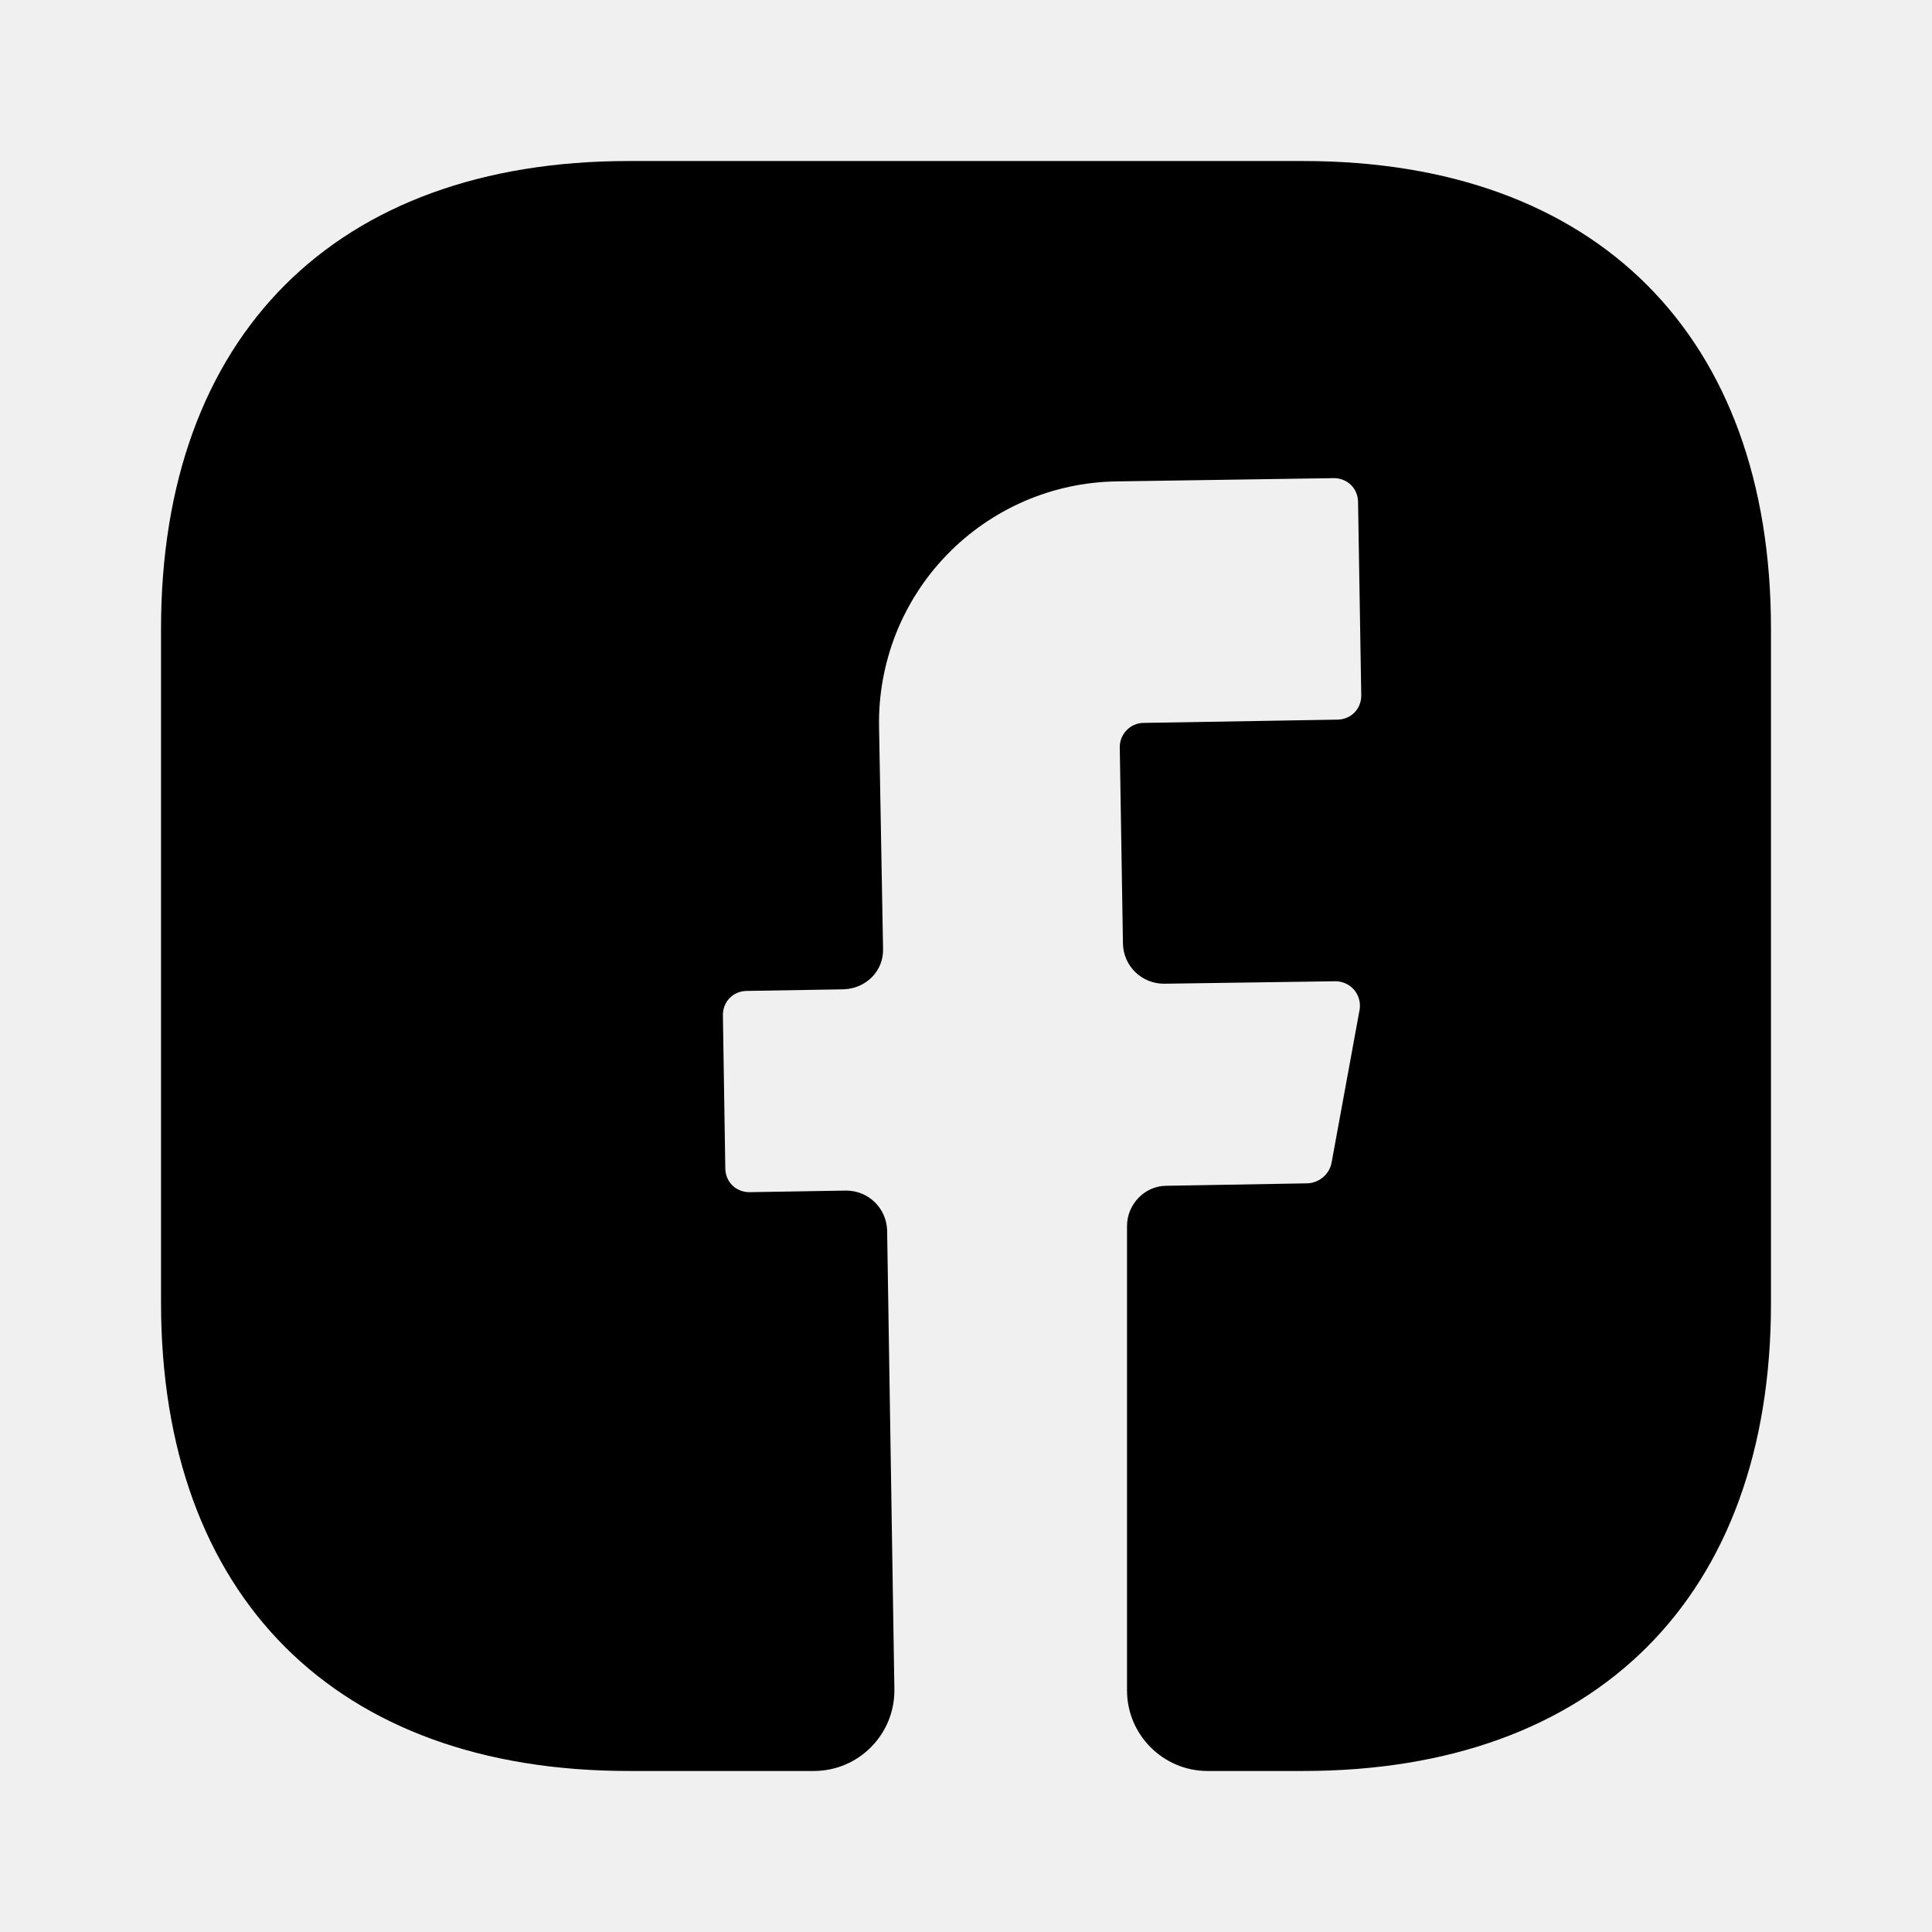
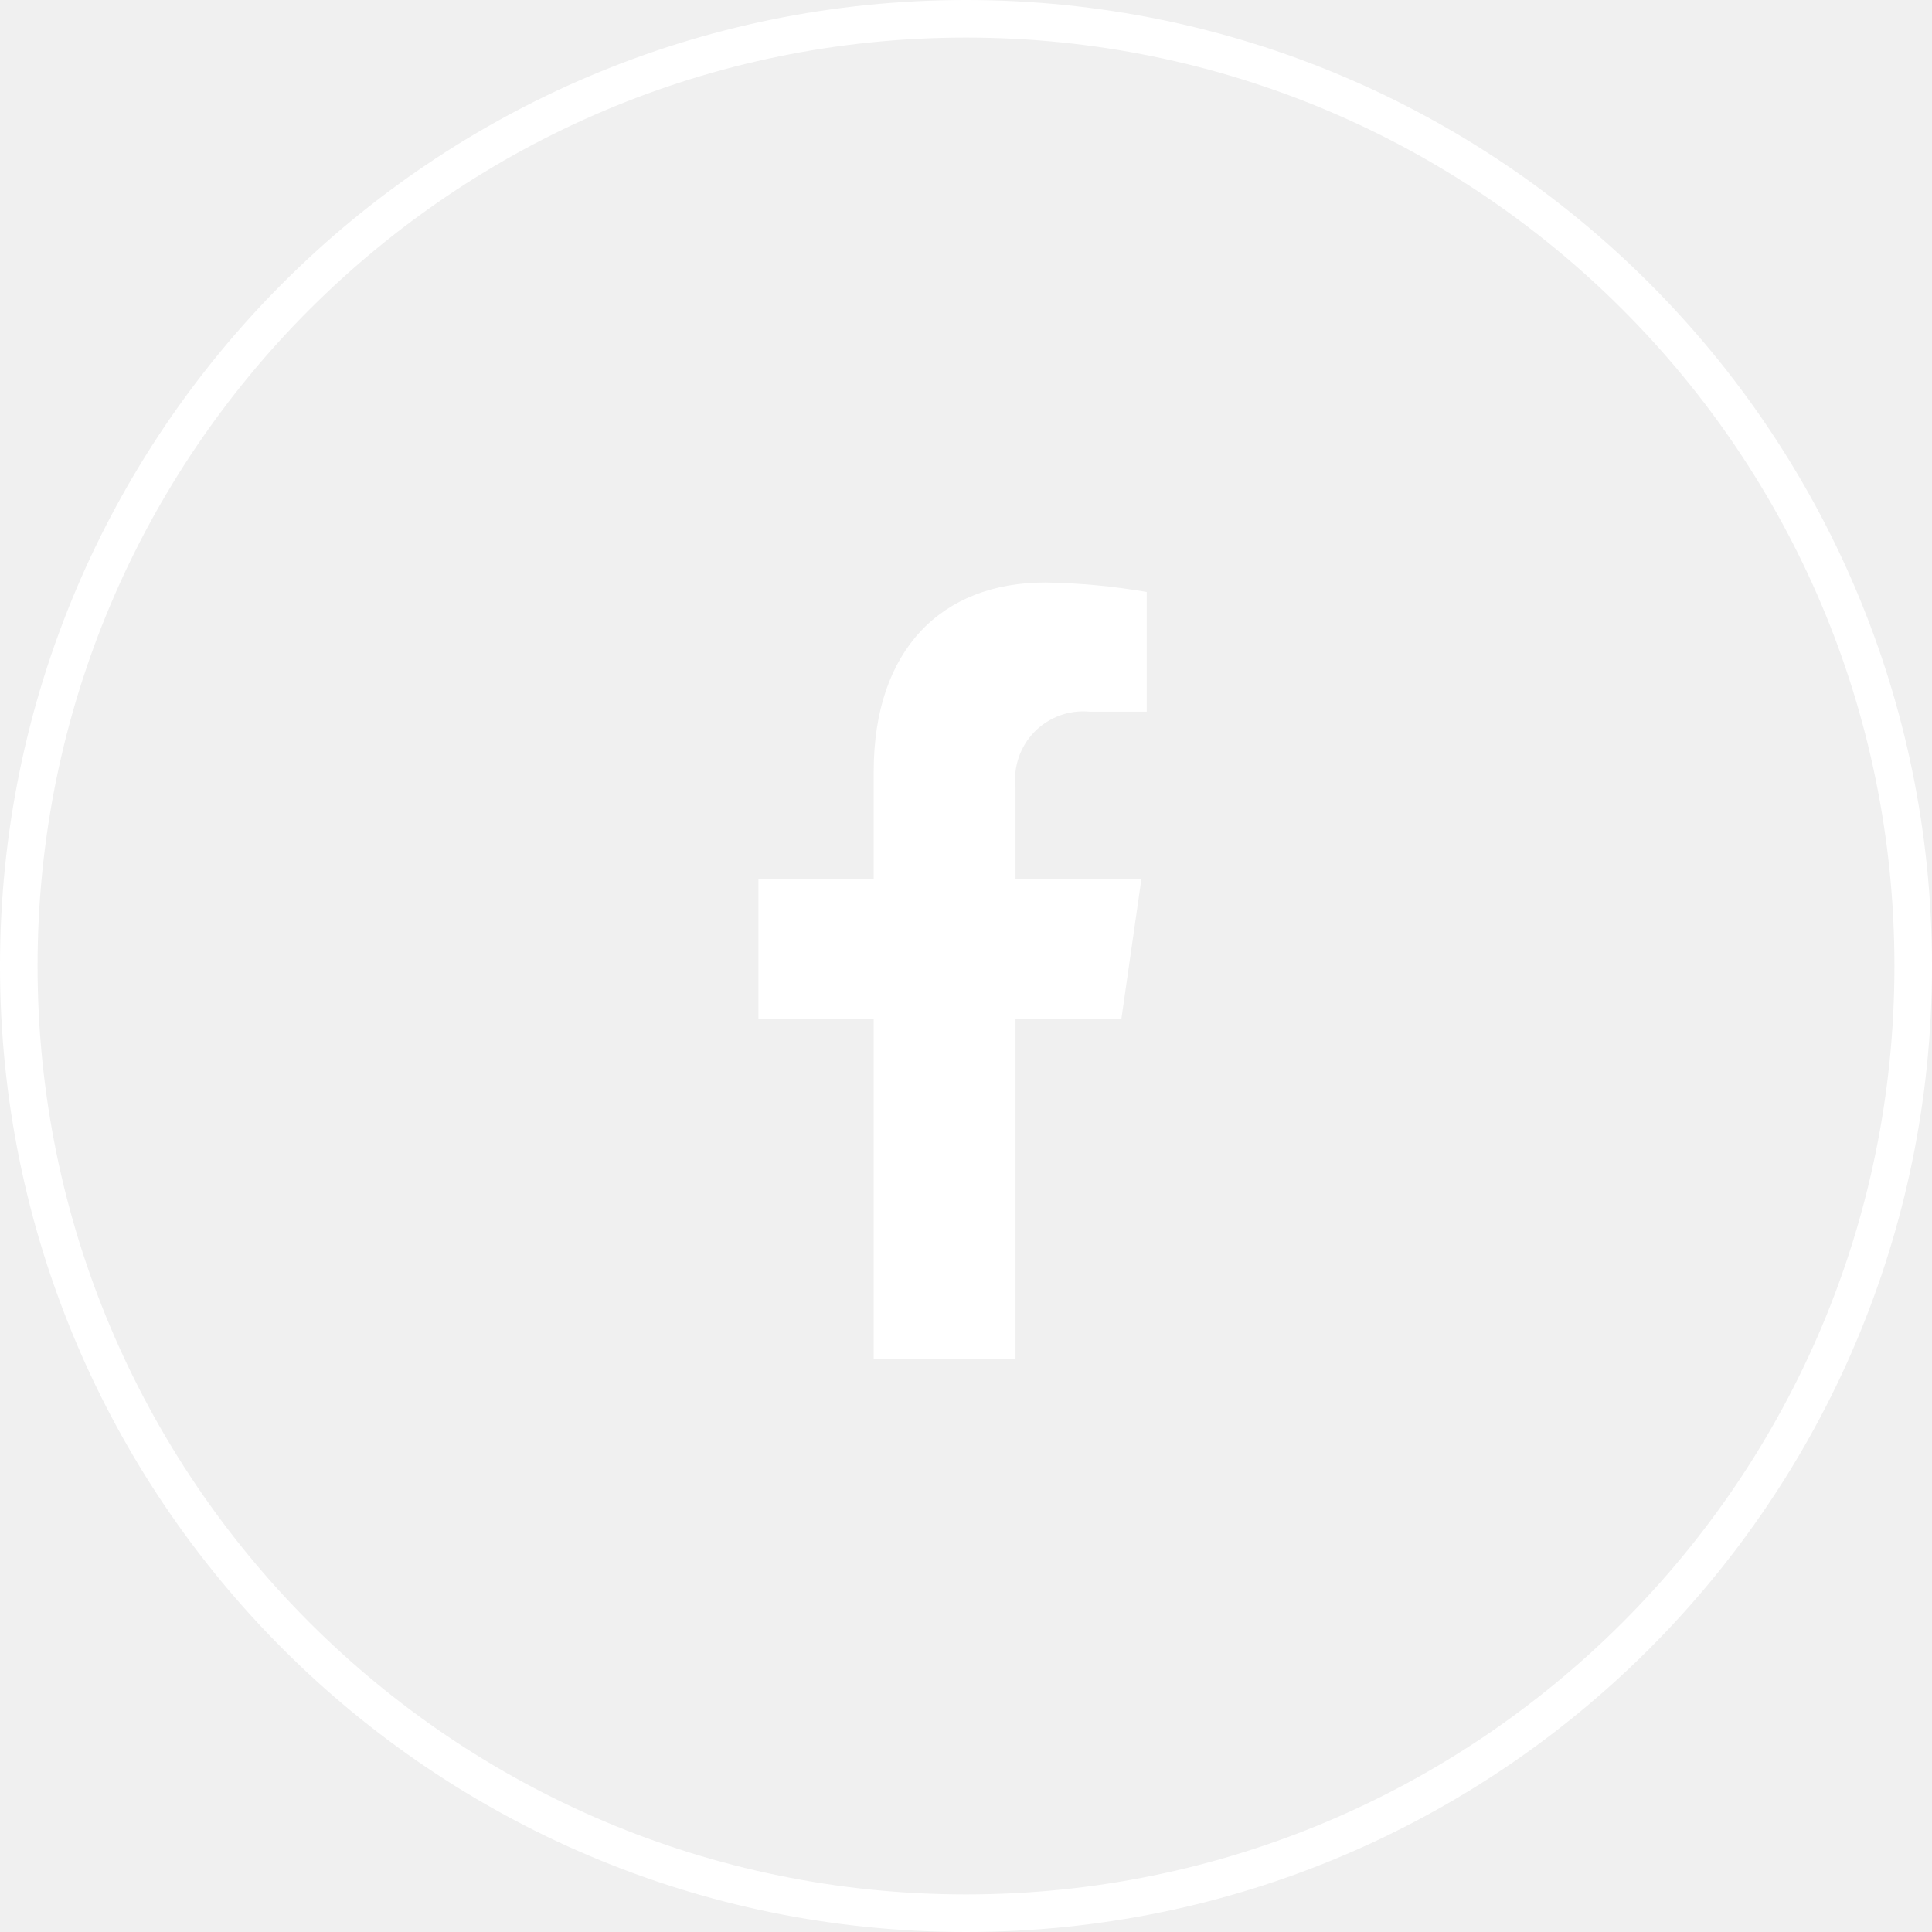
- <svg xmlns="http://www.w3.org/2000/svg" width="29" height="29" viewBox="0 0 29 29" fill="none">
-   <path d="M26.583 19.563C26.583 23.961 23.961 26.583 19.563 26.583H18.125C17.46 26.583 16.917 26.039 16.917 25.375V18.403C16.917 18.076 17.183 17.799 17.509 17.799L19.635 17.762C19.805 17.75 19.95 17.629 19.986 17.46L20.409 15.152C20.417 15.1 20.414 15.047 20.399 14.996C20.385 14.945 20.36 14.898 20.325 14.857C20.291 14.817 20.248 14.785 20.2 14.763C20.151 14.741 20.099 14.729 20.046 14.729L17.473 14.766C17.134 14.766 16.868 14.5 16.856 14.174L16.808 11.213C16.808 11.02 16.965 10.851 17.17 10.851L20.07 10.802C20.276 10.802 20.433 10.645 20.433 10.44L20.385 7.54C20.385 7.334 20.227 7.177 20.022 7.177L16.76 7.226C16.283 7.233 15.813 7.334 15.376 7.523C14.939 7.713 14.544 7.986 14.212 8.329C13.881 8.671 13.621 9.075 13.446 9.518C13.272 9.962 13.186 10.435 13.195 10.911L13.255 14.234C13.268 14.572 13.002 14.838 12.663 14.85L11.213 14.874C11.008 14.874 10.851 15.031 10.851 15.237L10.887 17.533C10.887 17.738 11.044 17.895 11.25 17.895L12.7 17.871C13.038 17.871 13.304 18.137 13.316 18.463L13.425 25.351C13.437 26.027 12.893 26.583 12.216 26.583H9.437C5.039 26.583 2.417 23.961 2.417 19.551V9.437C2.417 5.039 5.039 2.417 9.437 2.417H19.563C23.961 2.417 26.583 5.039 26.583 9.437V19.563Z" fill="black" />
+ <svg xmlns="http://www.w3.org/2000/svg" width="36" height="36" viewBox="0 0 36 36">
+   <g id="Group_37740" data-name="Group 37740" transform="translate(-.339)">
+     <path id="Icon_awesome-facebook-f" data-name="Icon awesome-facebook-f" d="M8.371 8.14l.375-2.619H6.4v-1.7a1.269 1.269 0 0 1 1.379-1.414h1.066V.177A12.169 12.169 0 0 0 6.952 0C5.02 0 3.757 1.254 3.757 3.525v2H1.609V8.14h2.148v6.331H6.4V8.14z" transform="translate(12.862 10.854)" fill="#fff" />
+     <g id="Ellipse_21" data-name="Ellipse 21" transform="translate(.339)" fill="none" stroke="#fff" stroke-width=".7">
+       <circle cx="18" cy="18" r="18" stroke="none" />
+       <circle cx="18" cy="18" r="17.65" fill="none" />
+     </g>
+   </g>
</svg>
